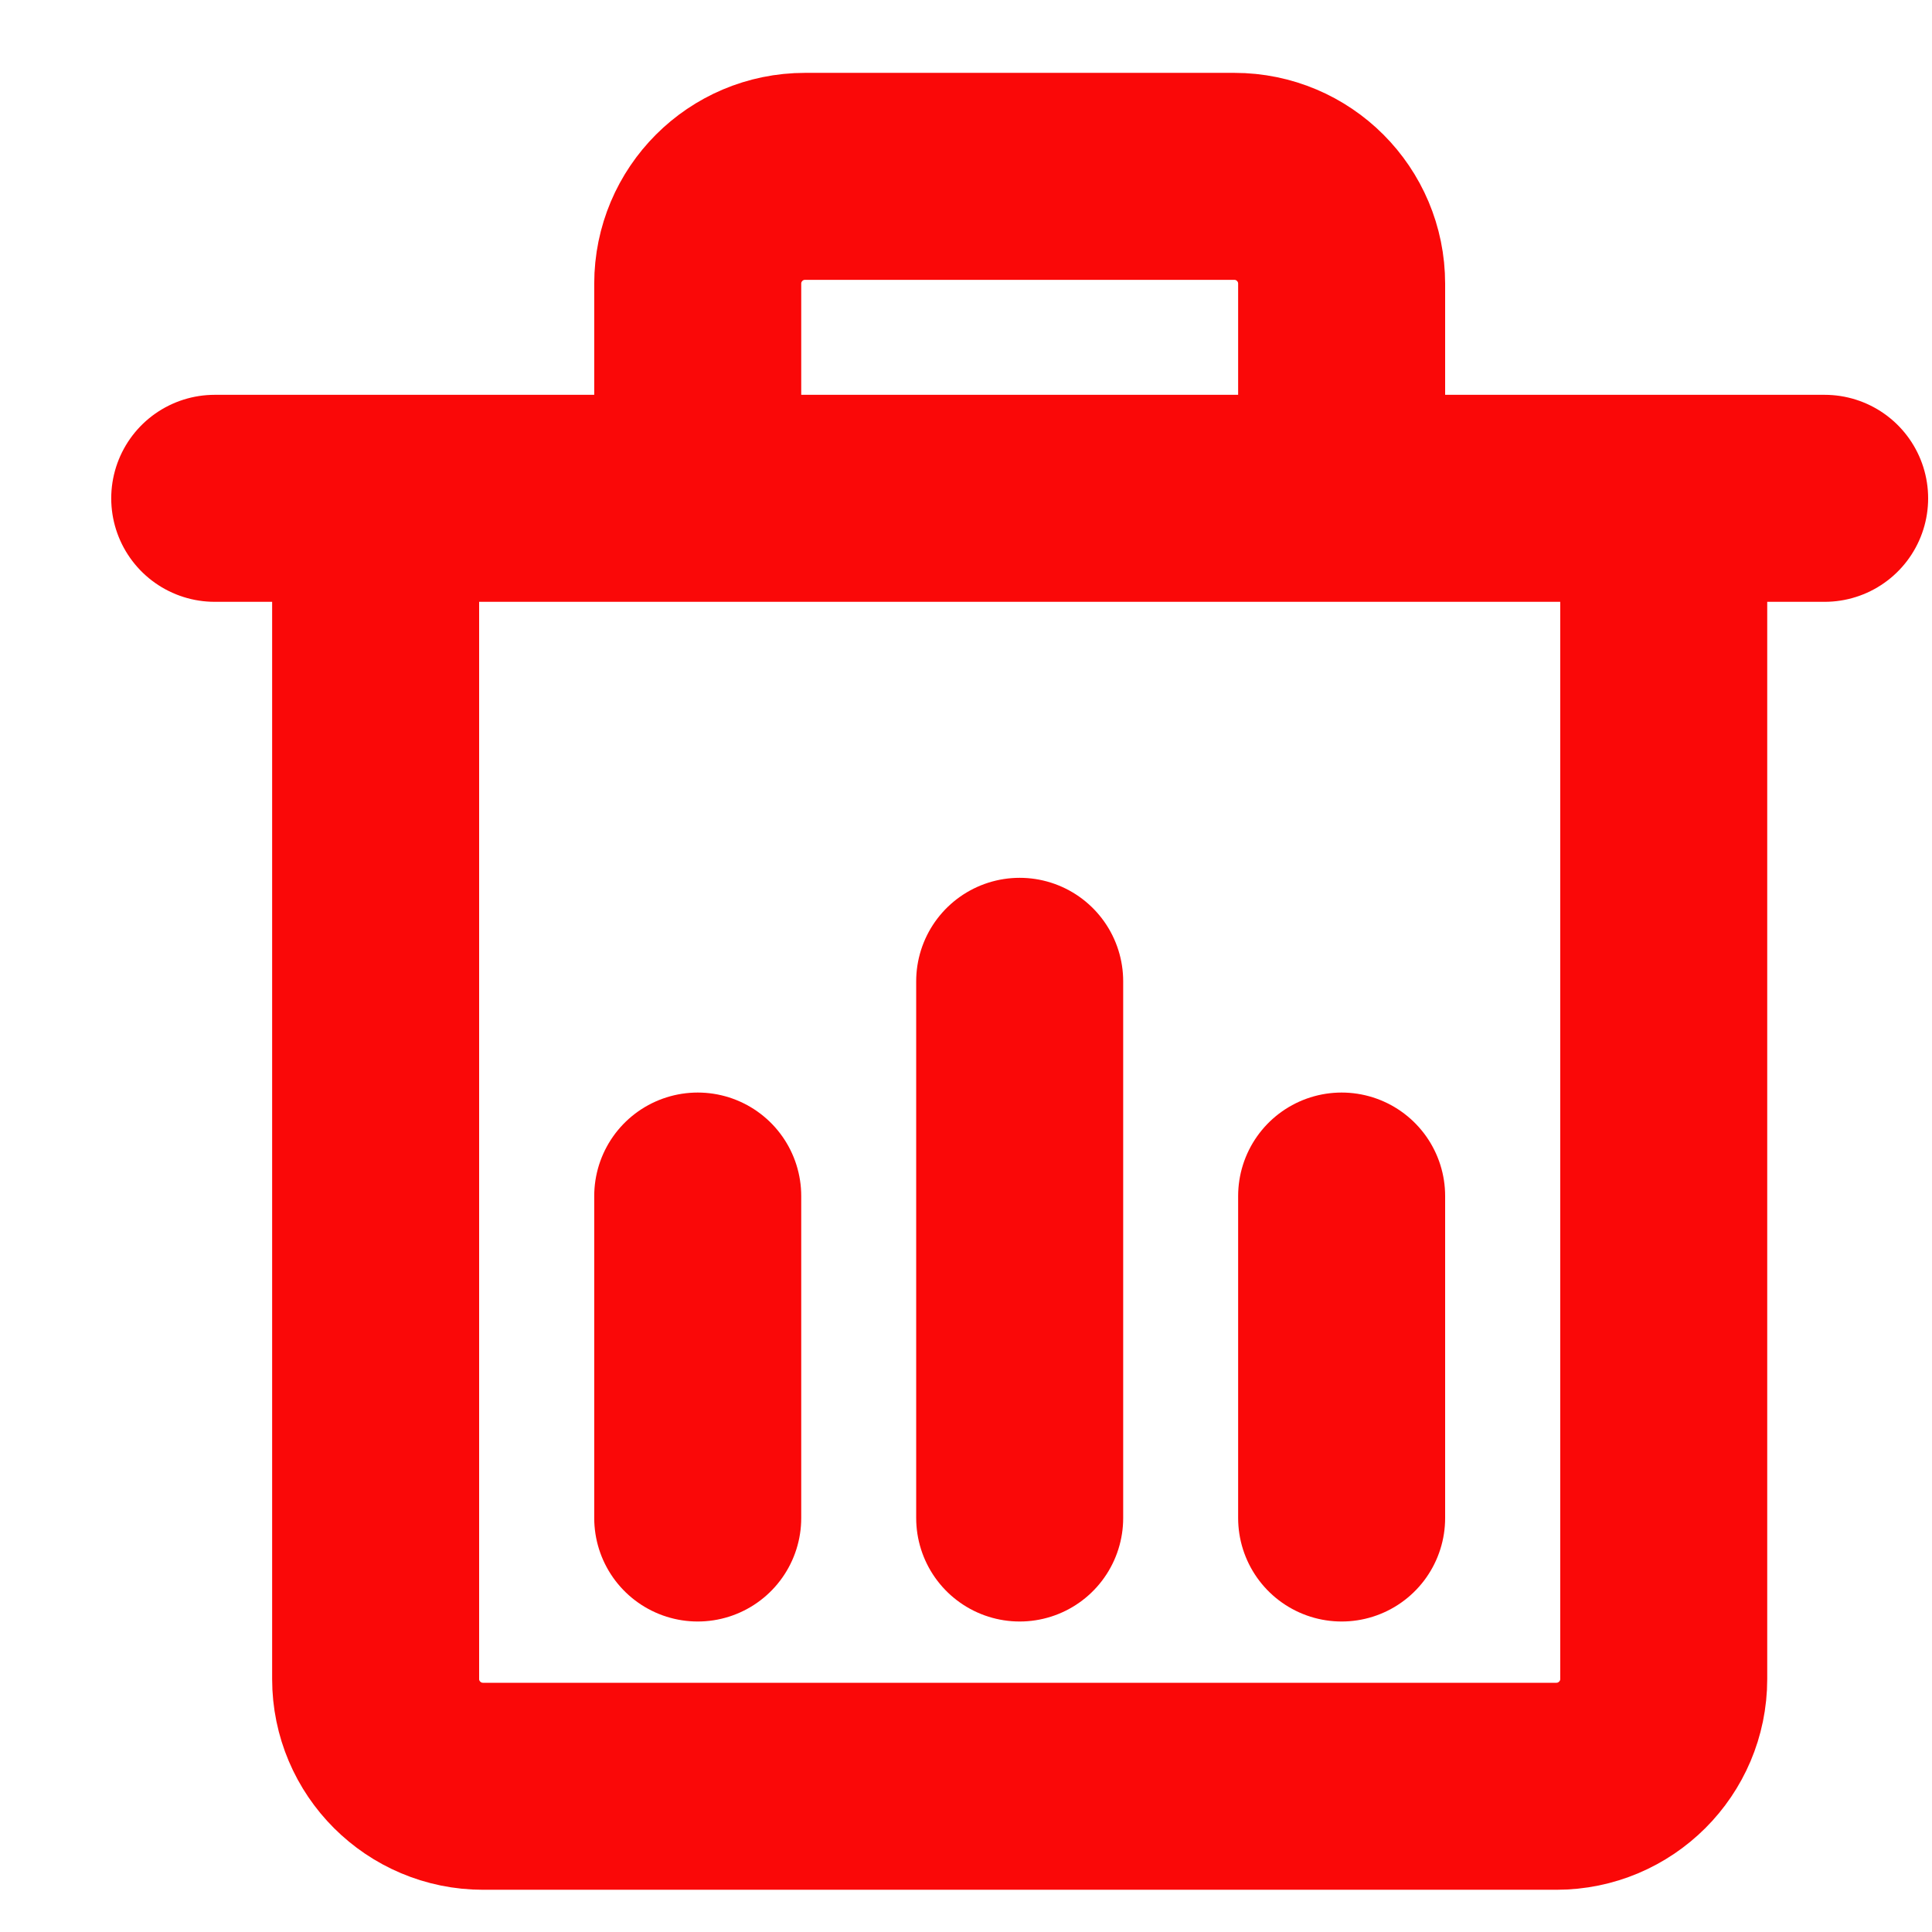
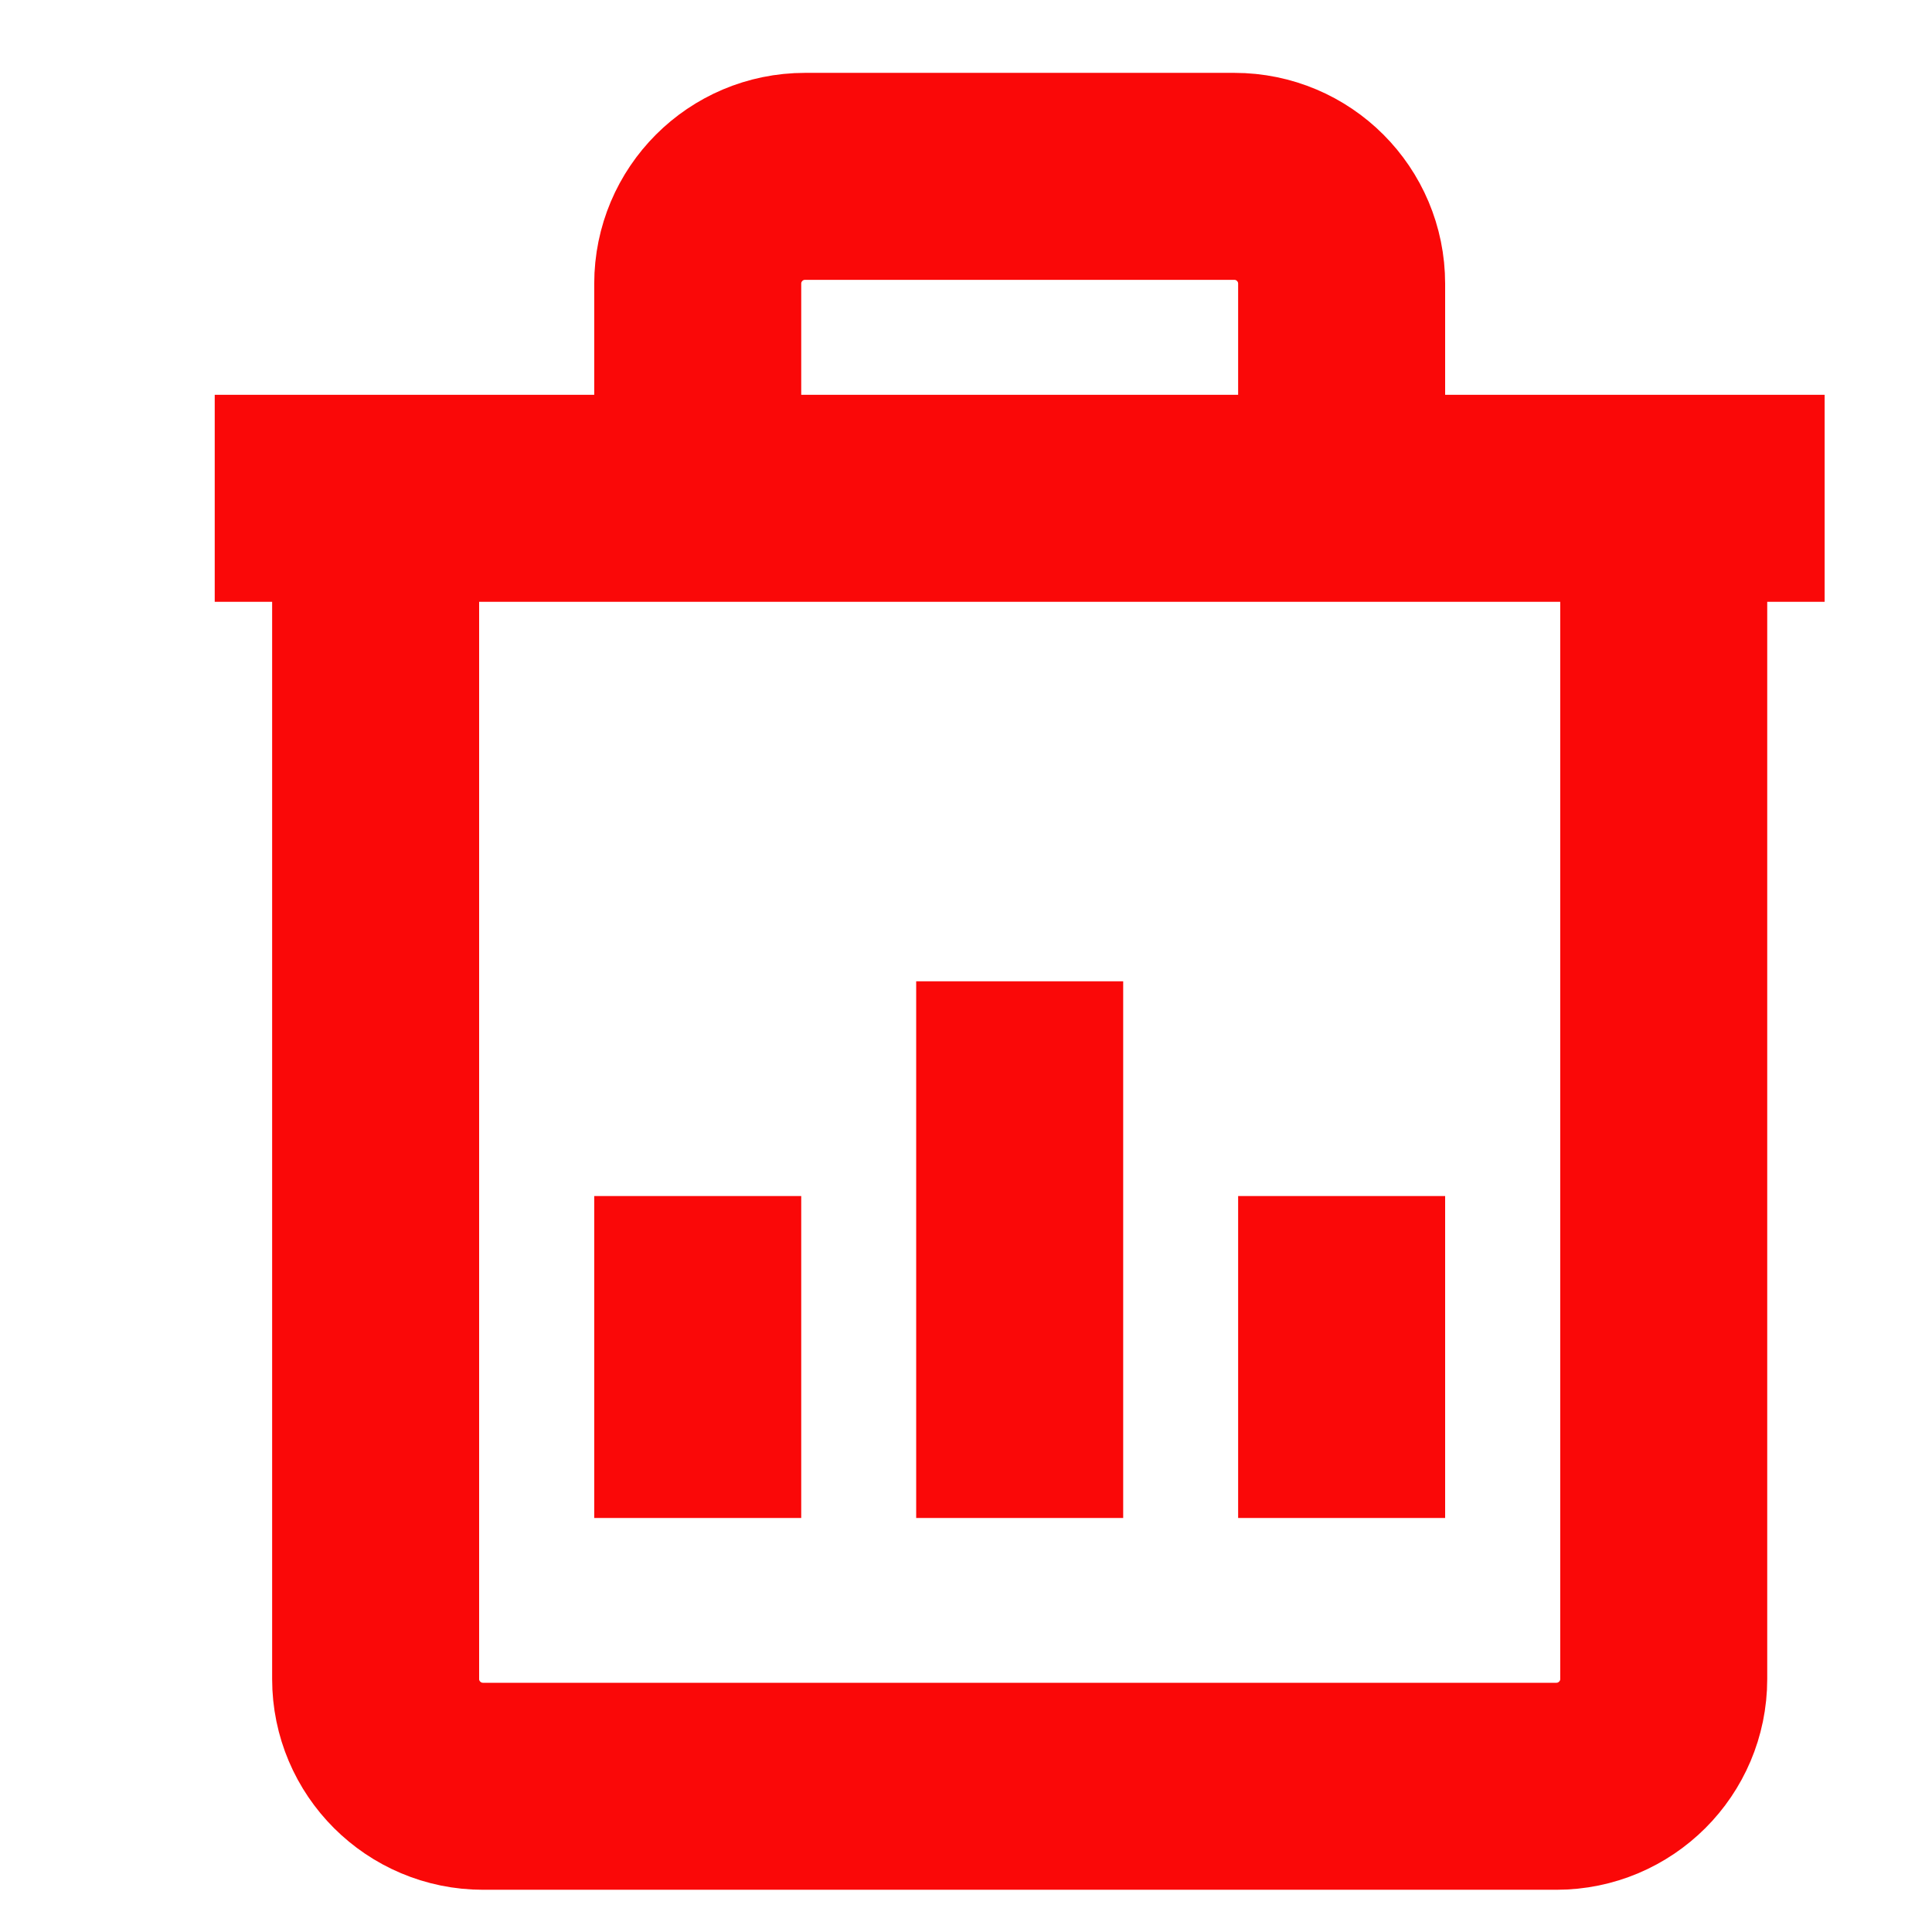
<svg xmlns="http://www.w3.org/2000/svg" width="14" height="14" viewBox="0 0 14 14" fill="none">
-   <path d="M5.056 3.222V2.056C5.056 1.626 5.404 1.278 5.833 1.278H8.945C9.374 1.278 9.722 1.626 9.722 2.056V3.222M1.556 3.611H13.222M2.722 3.611V12.167C2.722 12.596 3.071 12.944 3.5 12.944H11.278C11.707 12.944 12.056 12.596 12.056 12.167V3.611M7.389 7.111V11M5.056 8.667V11M9.722 8.667V11" stroke="#FA0808" stroke-width="1.5" stroke-linecap="round" />
+   <path d="M5.056 3.222V2.056C5.056 1.626 5.404 1.278 5.833 1.278H8.945C9.374 1.278 9.722 1.626 9.722 2.056V3.222M1.556 3.611H13.222M2.722 3.611V12.167C2.722 12.596 3.071 12.944 3.5 12.944H11.278C11.707 12.944 12.056 12.596 12.056 12.167V3.611M7.389 7.111V11M5.056 8.667V11M9.722 8.667V11" stroke="#FA0808" stroke-width="1.5" strokeLinecap="round" />
</svg>
